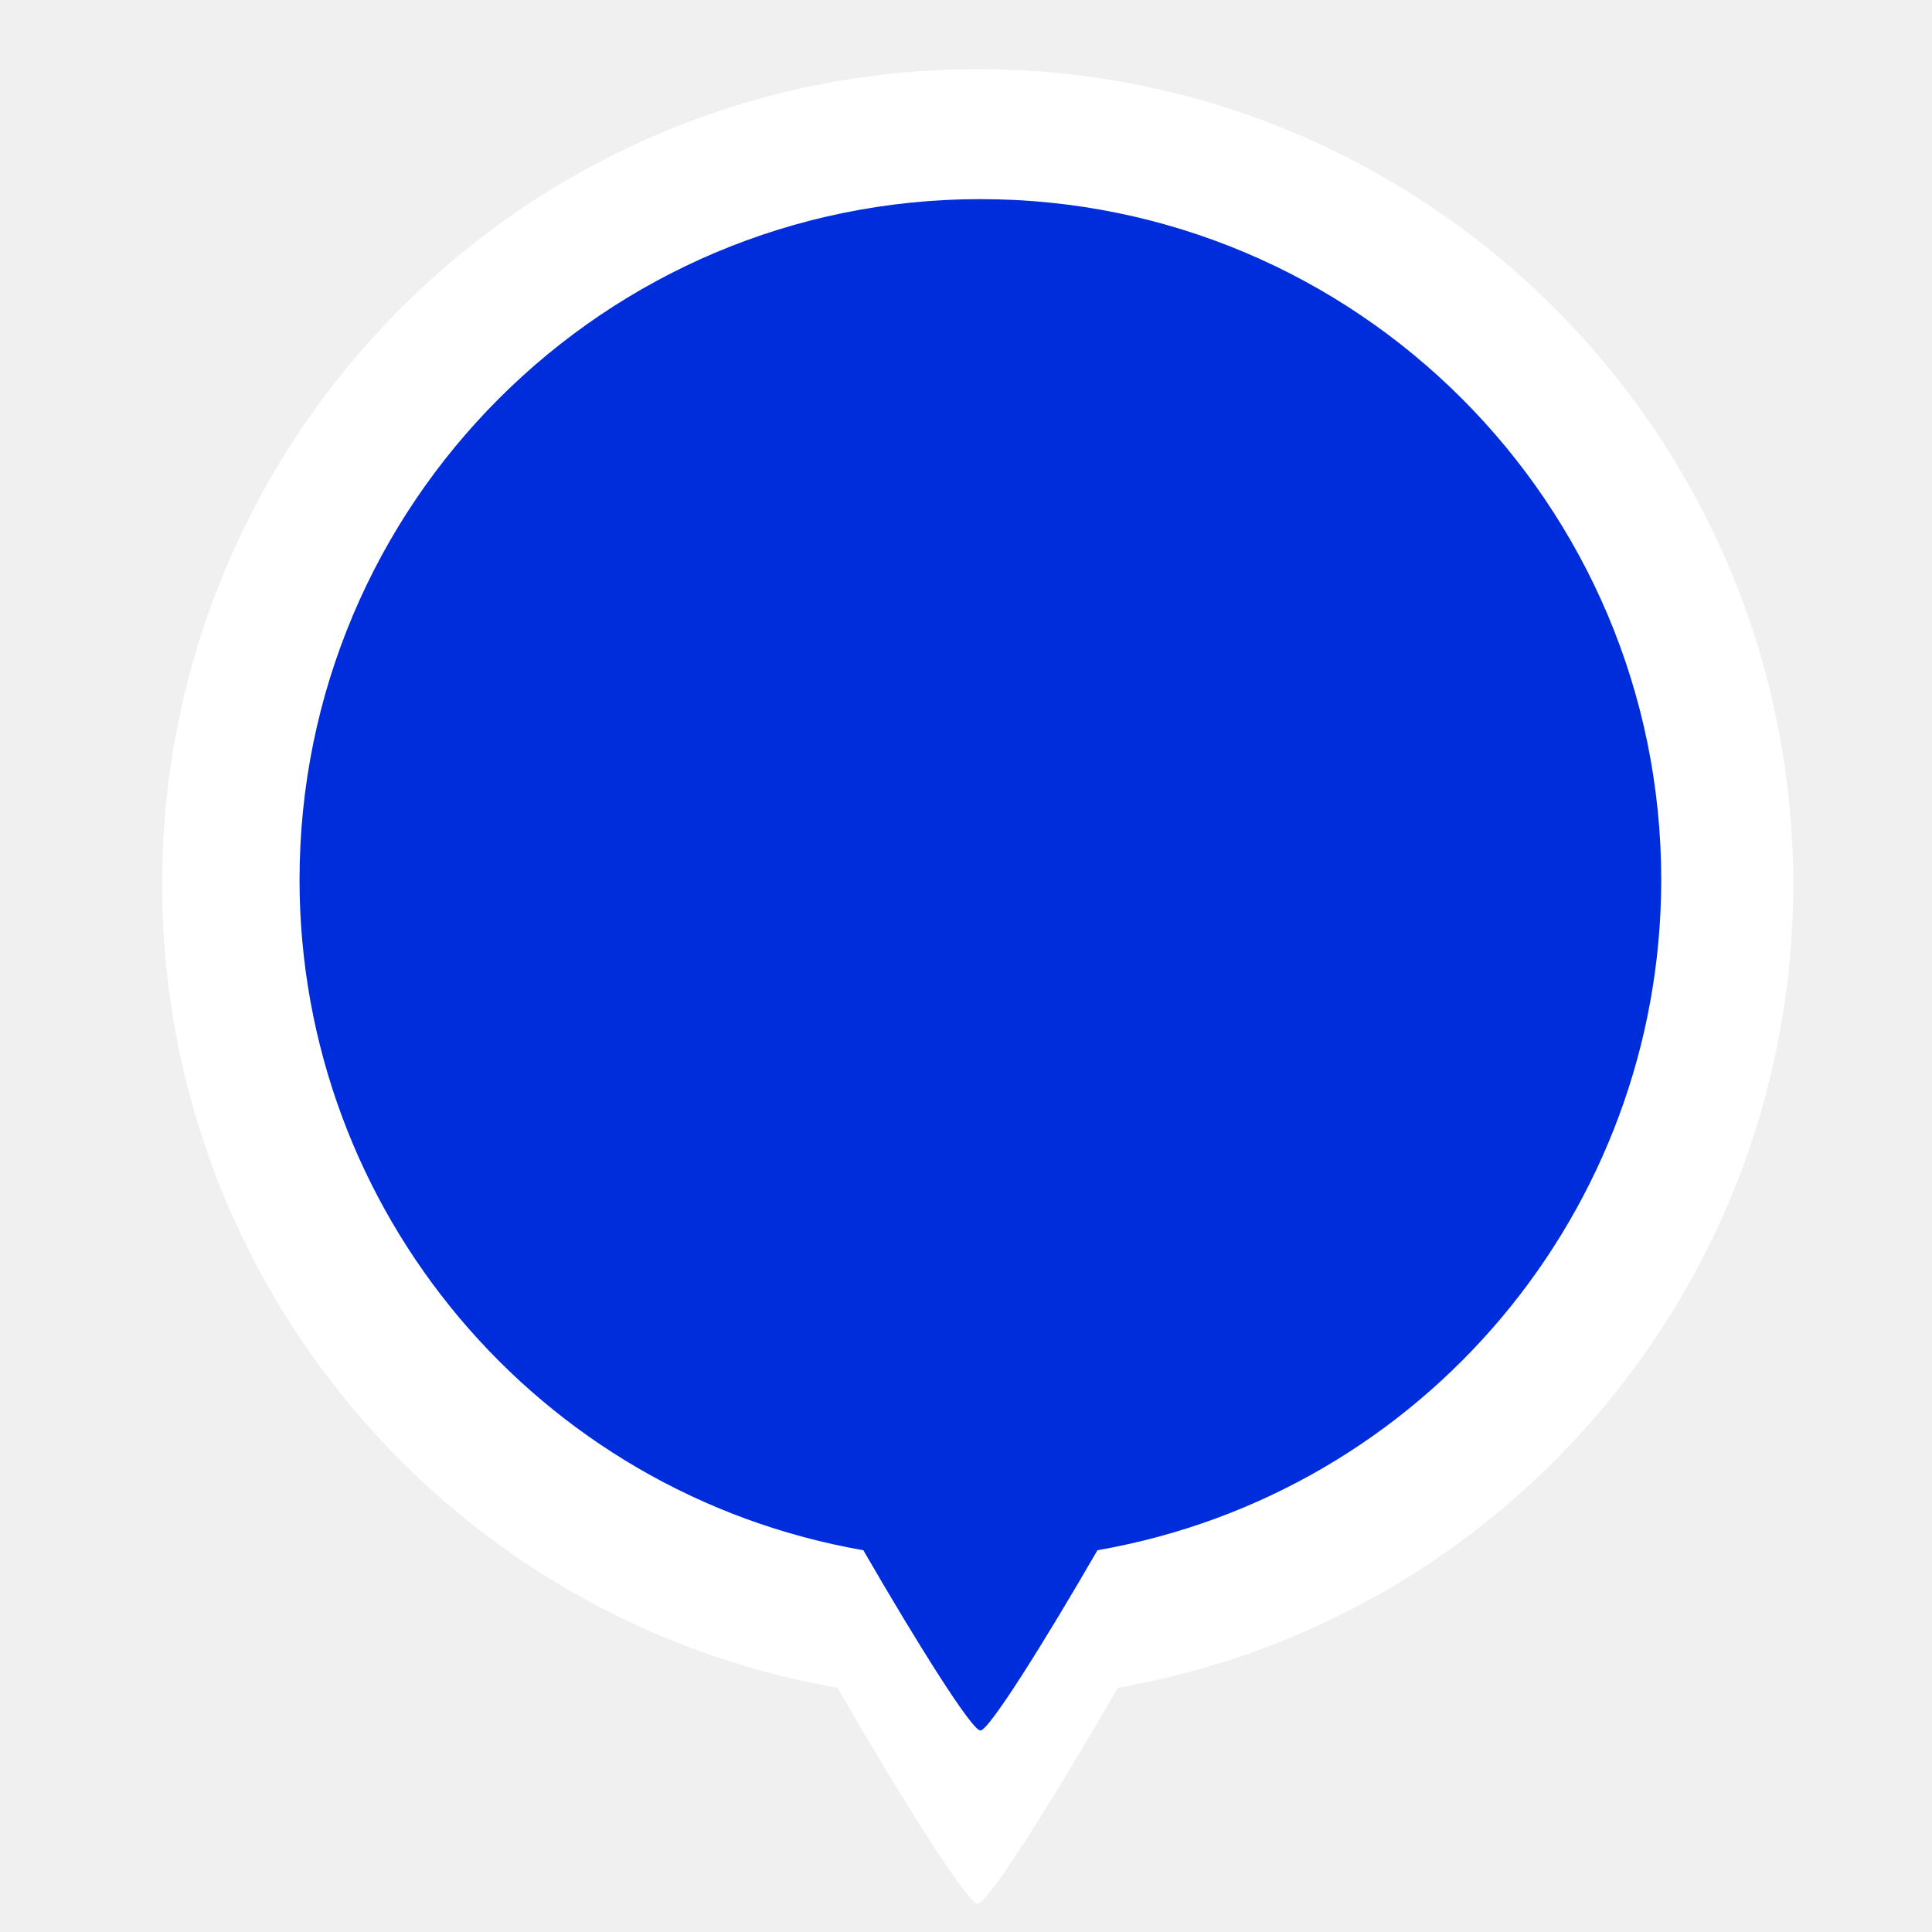
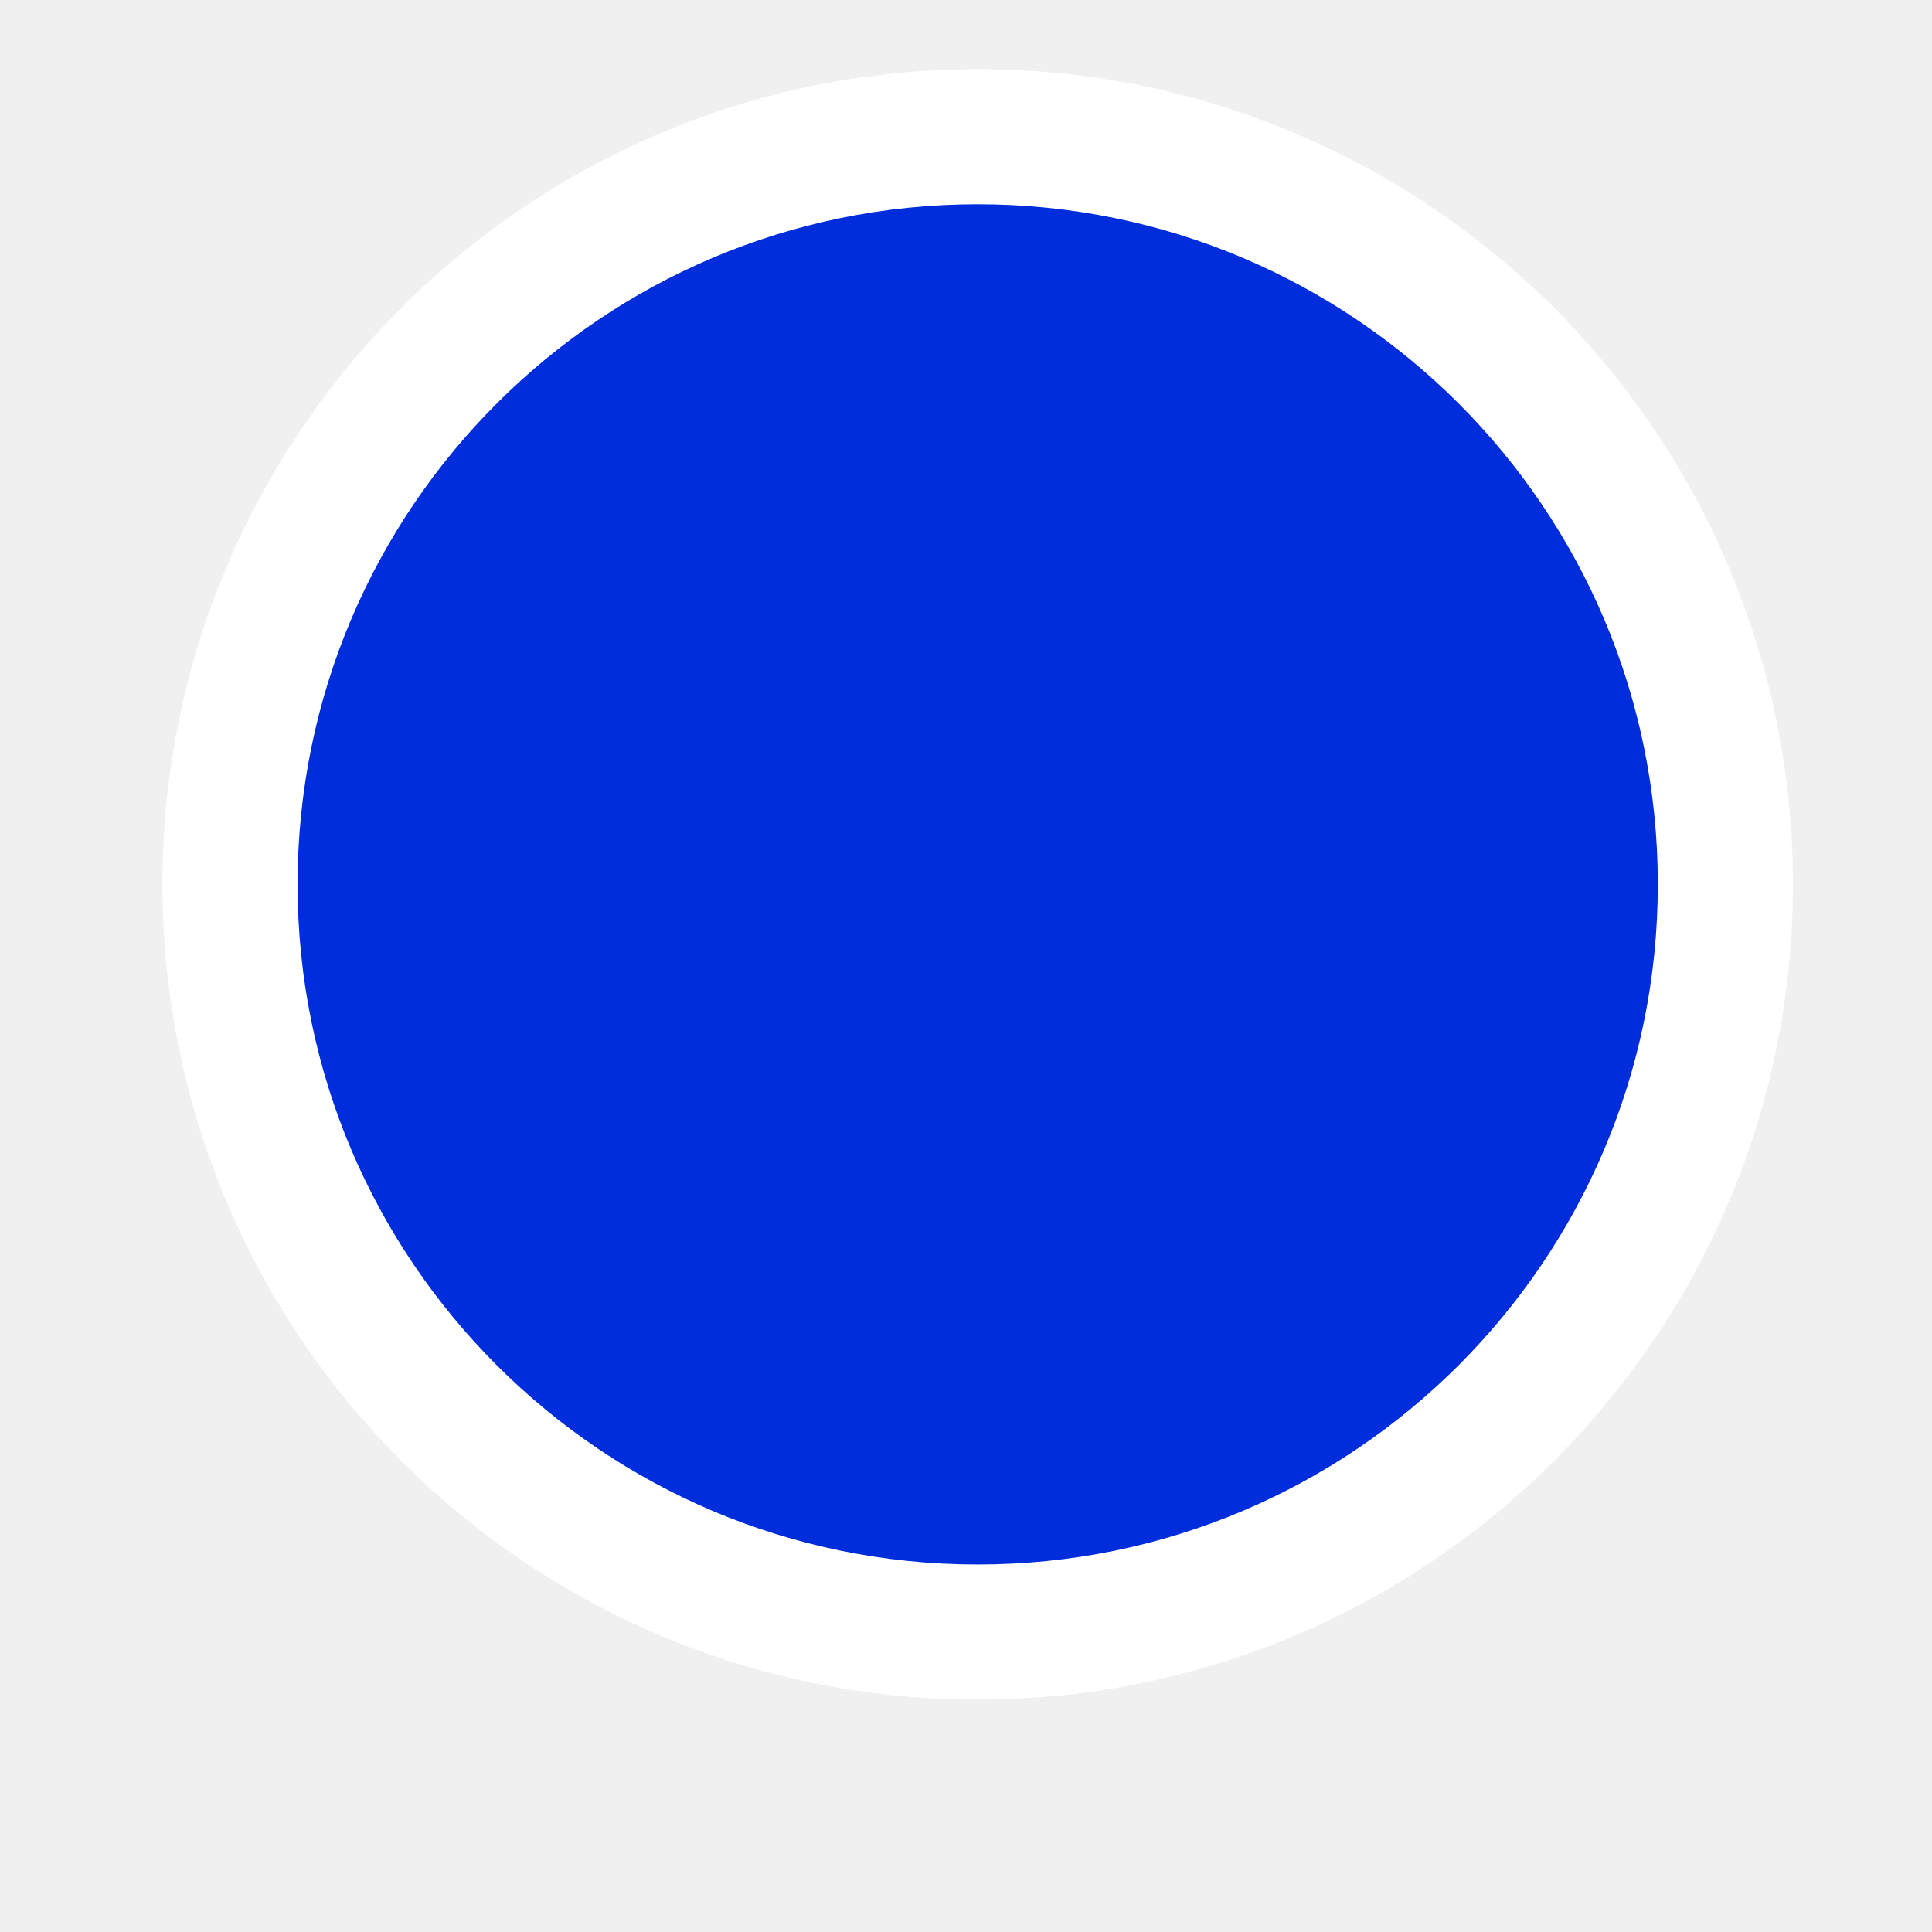
<svg xmlns="http://www.w3.org/2000/svg" width="100" height="100" viewBox="0 0 26.458 26.458" version="1.1" id="svg127350">
  <defs id="defs127347" />
  <g id="layer1">
-     <path style="color:#000000;fill:#ffffff;stroke:none;stroke-width:6.8;stroke-linejoin:round;stroke-miterlimit:4;stroke-dasharray:none;stroke-opacity:1;paint-order:stroke fill markers" d="M 13.389,0.947 A 11.169,11.169 0 0 0 2.22,12.116 11.169,11.169 0 0 0 11.469,23.113 c 0.864,1.496 1.779,2.958 1.92,2.958 0.141,0 1.056,-1.462 1.92,-2.958 A 11.169,11.169 0 0 0 24.558,12.116 11.169,11.169 0 0 0 13.389,0.947 Z" id="path127591-0" />
-     <path style="color:#000000;fill:#002ddc;stroke:none;stroke-width:6.8;stroke-linejoin:round;stroke-miterlimit:4;stroke-dasharray:none;stroke-opacity:1;paint-order:stroke fill markers;fill-opacity:1" d="m 13.426,2.727 a 9.324,9.324 0 0 0 -9.324,9.324 9.324,9.324 0 0 0 7.721,9.179 c 0.722,1.249 1.485,2.469 1.603,2.469 0.118,0 0.881,-1.22 1.603,-2.469 a 9.324,9.324 0 0 0 7.721,-9.179 9.324,9.324 0 0 0 -9.324,-9.324 z" id="path127591" />
+     <g id="g1194" transform="translate(0.01000864,0.1054932)">
+       <g id="g4290" transform="translate(-0.1388402,-1.22335)">
+         <circle style="fill:#ffffff;stroke-width:1.905;paint-order:fill markers stroke;stop-color:#000000" id="path1087-7" cx="13.518" cy="13.229" r="11.164" />
+         <circle style="fill:#002ddc;fill-opacity:1;stroke-width:1.589;paint-order:fill markers stroke;stop-color:#000000" id="path1087" cx="13.518" cy="13.229" r="9.314" />
+       </g>
+     </g>
  </g>
</svg>
